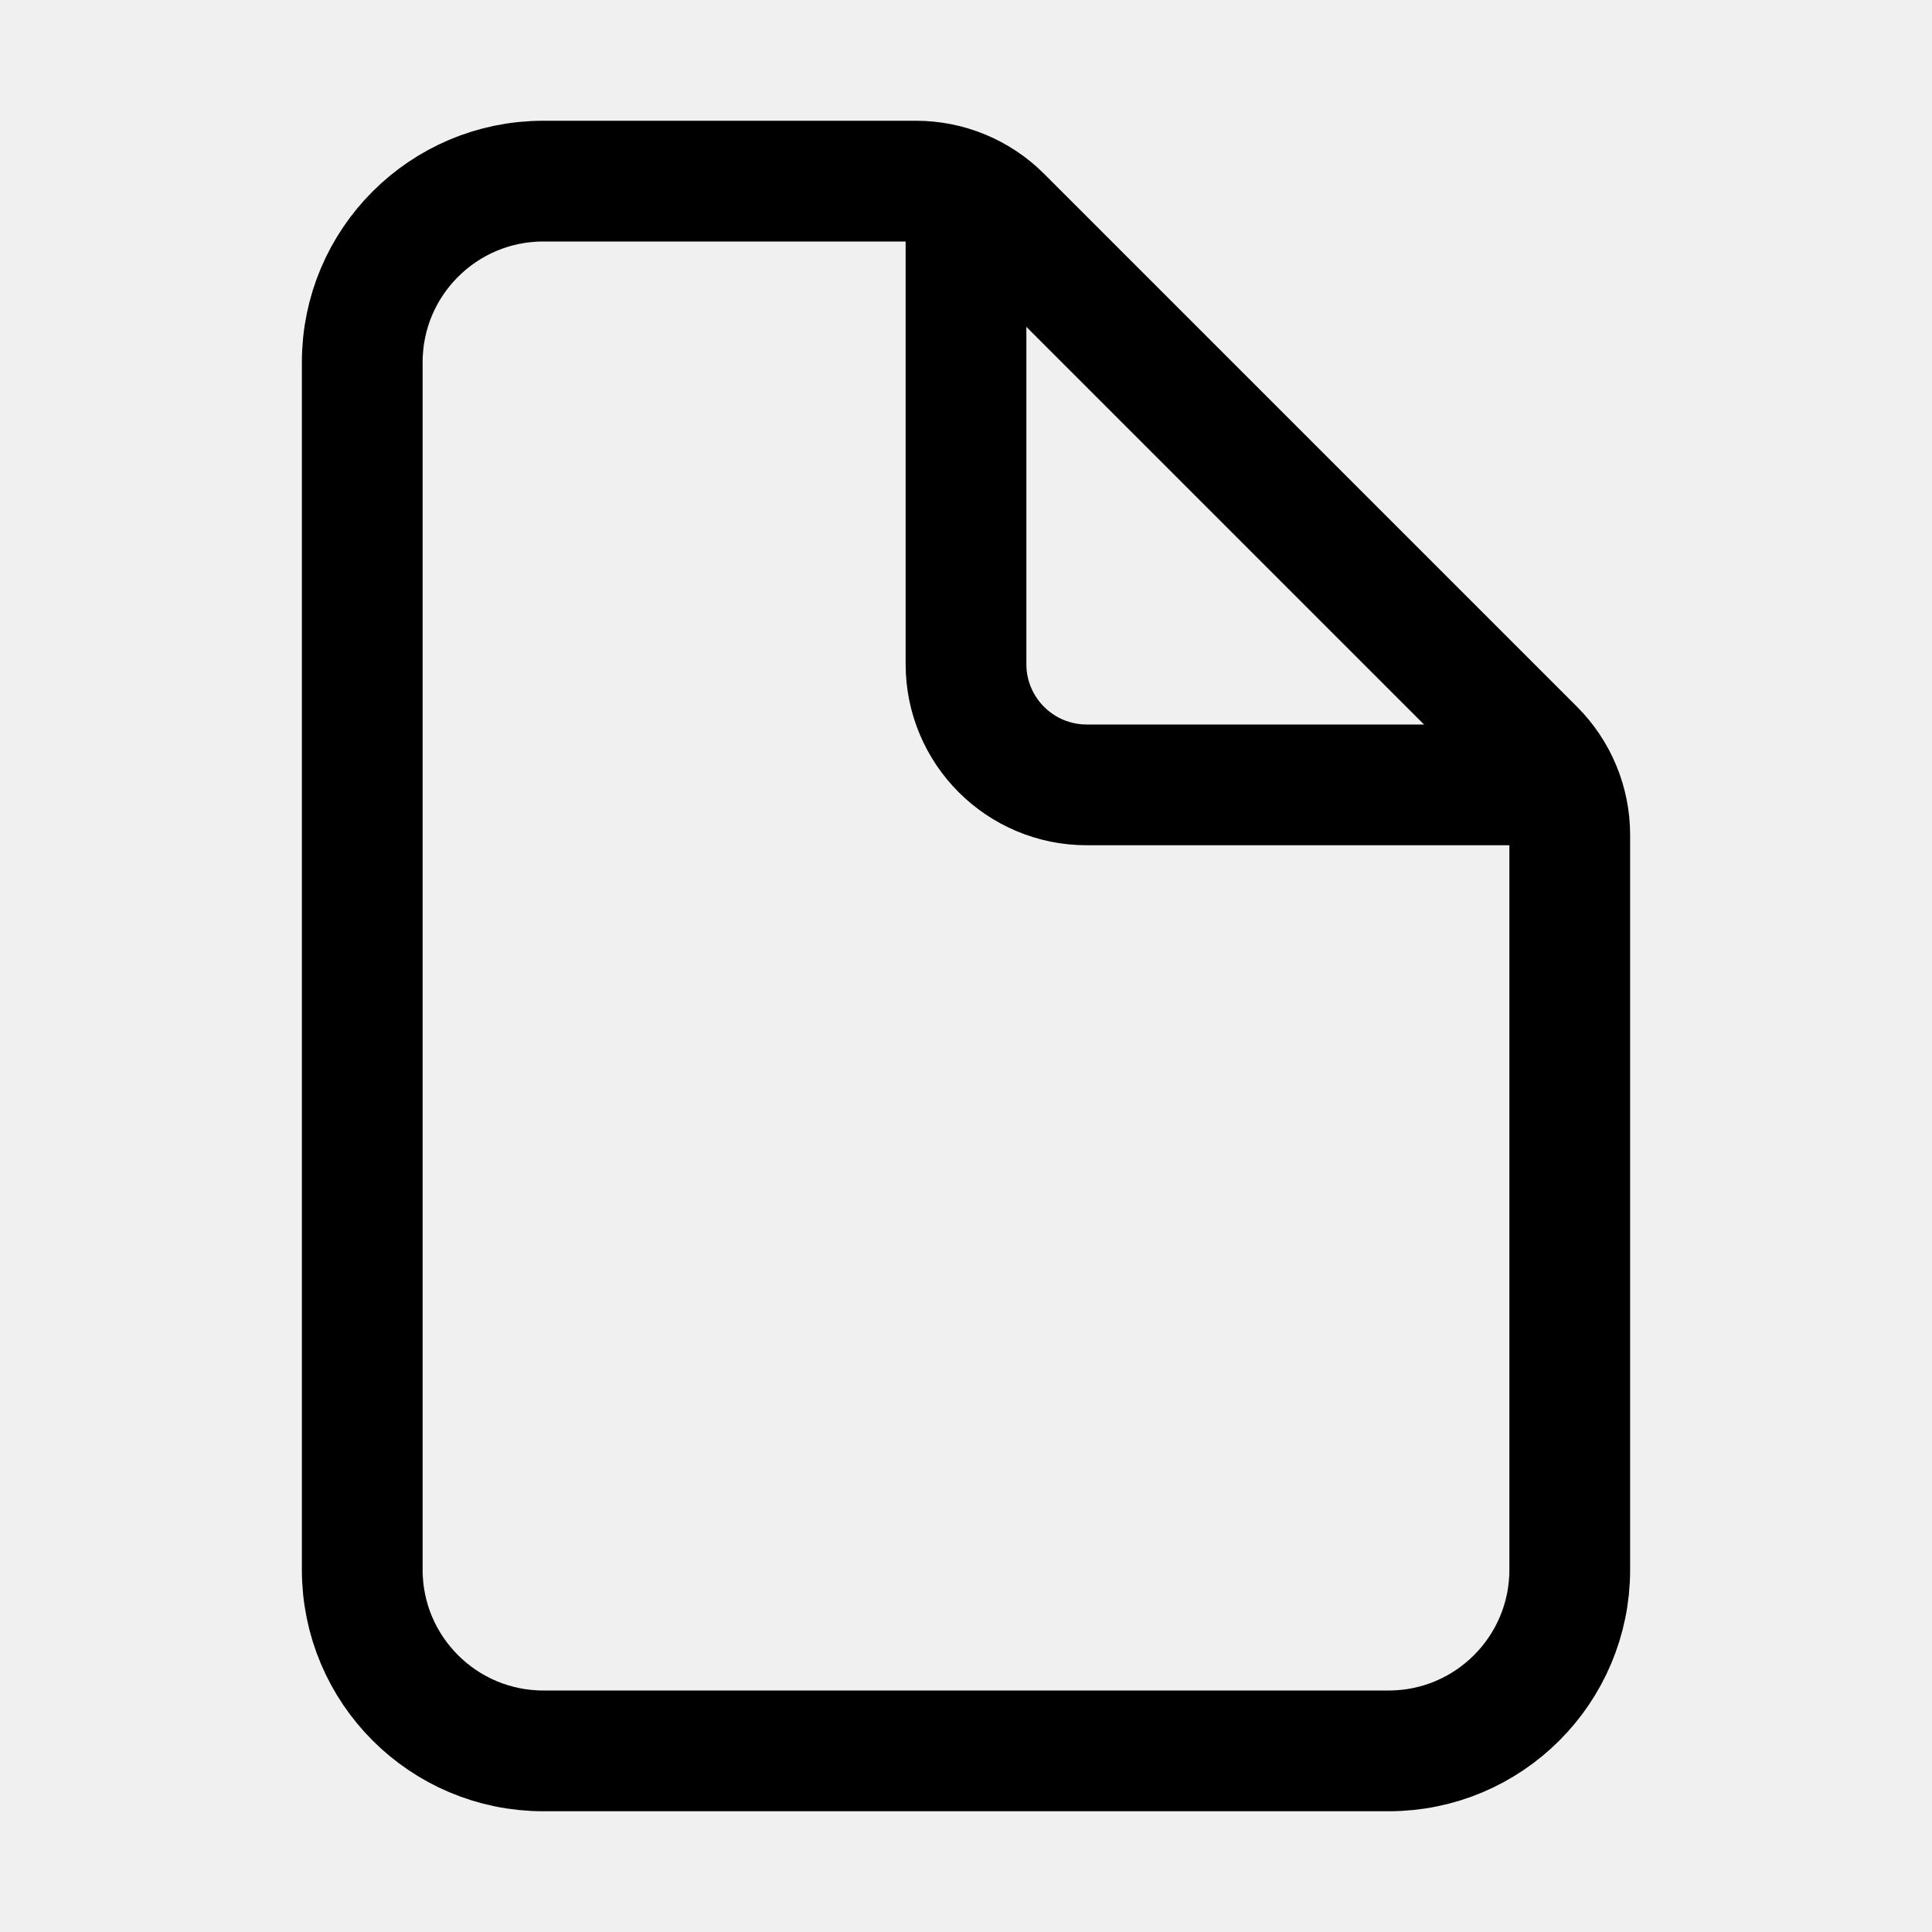
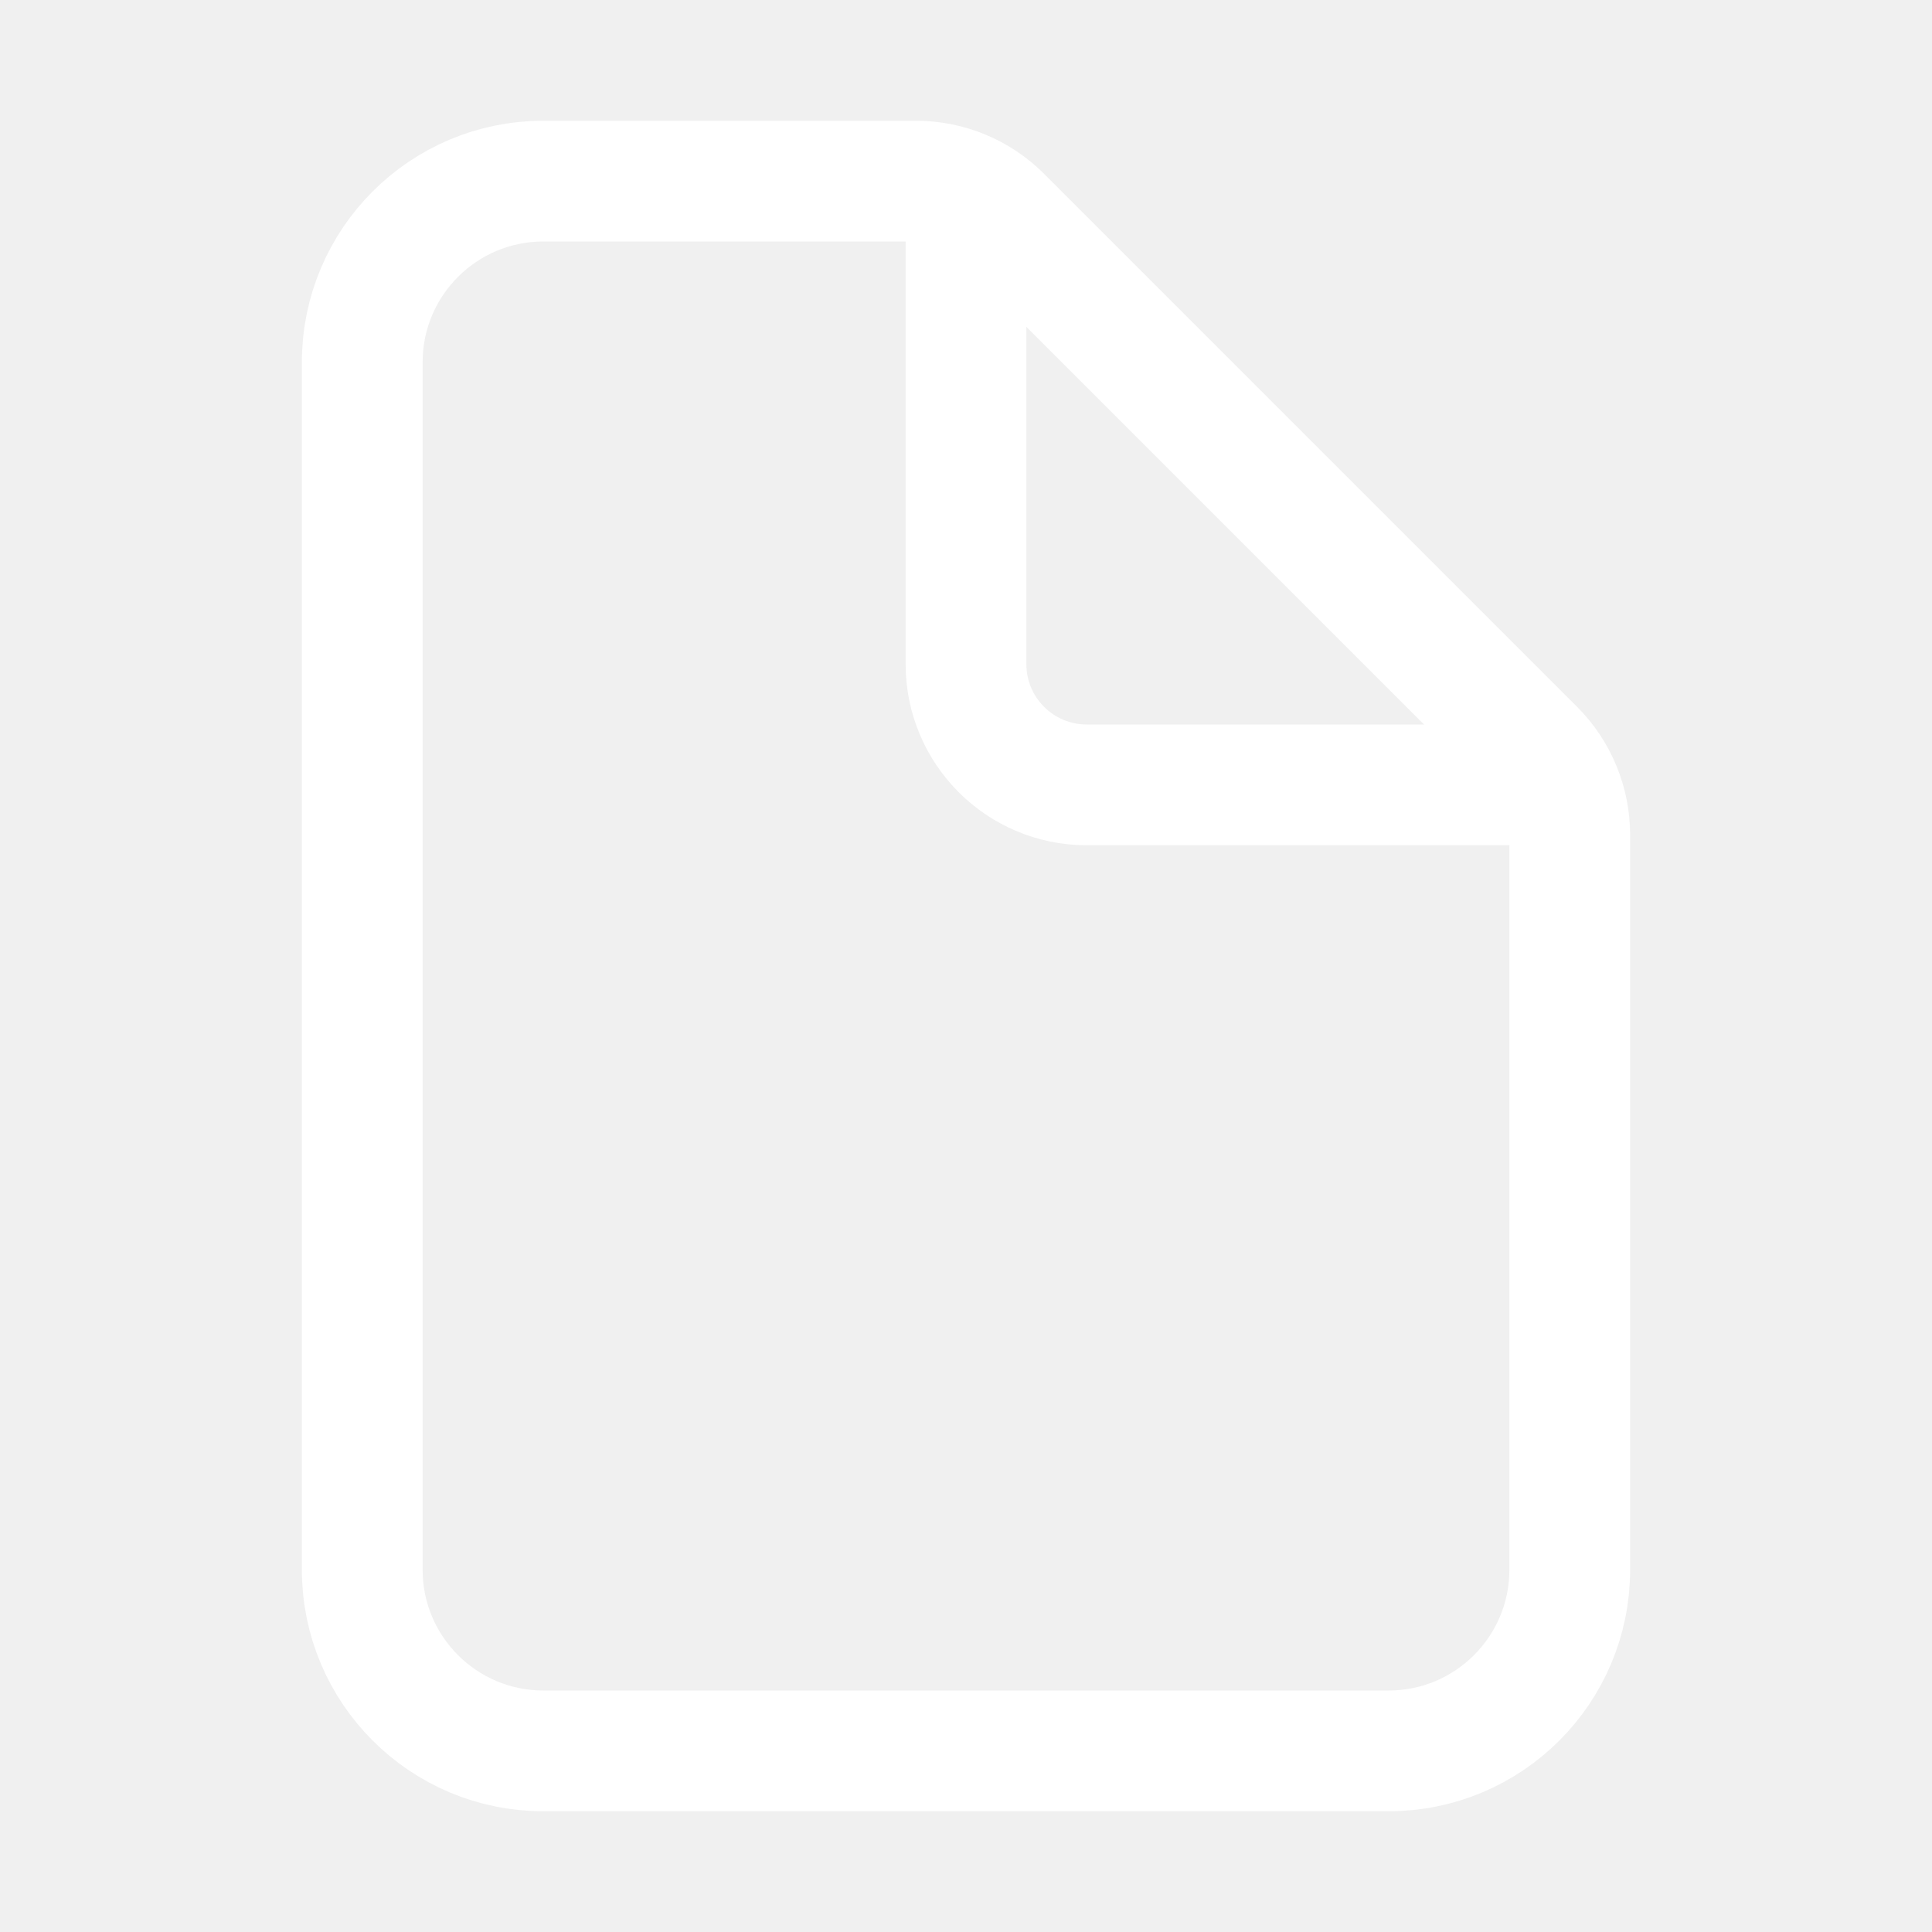
<svg xmlns="http://www.w3.org/2000/svg" class="ionicon" viewBox="0 0 512 512">
-   <path d="M416 221.25V416a48 48 0 01-48 48H144a48 48 0 01-48-48V96a48 48 0 0148-48h98.75a32 32 0 0122.62 9.37l141.26 141.26a32 32 0 019.37 22.62z" fill="none" stroke="currentColor" stroke-linejoin="round" stroke-width="32" />
-   <path d="M256 56v120a32 32 0 0032 32h120" fill="none" stroke="currentColor" stroke-linecap="round" stroke-linejoin="round" stroke-width="32" />
+   <path d="M416 221.25V416a48 48 0 01-48 48H144a48 48 0 01-48-48V96a48 48 0 0148-48h98.75a32 32 0 0122.62 9.37l141.26 141.26a32 32 0 019.37 22.62z" fill="none" stroke="#fff" stroke-linejoin="round" stroke-width="32" />
+   <path d="M256 56v120a32 32 0 0032 32h120" fill="none" stroke="#fff" stroke-linecap="round" stroke-linejoin="round" stroke-width="32" />
</svg>
